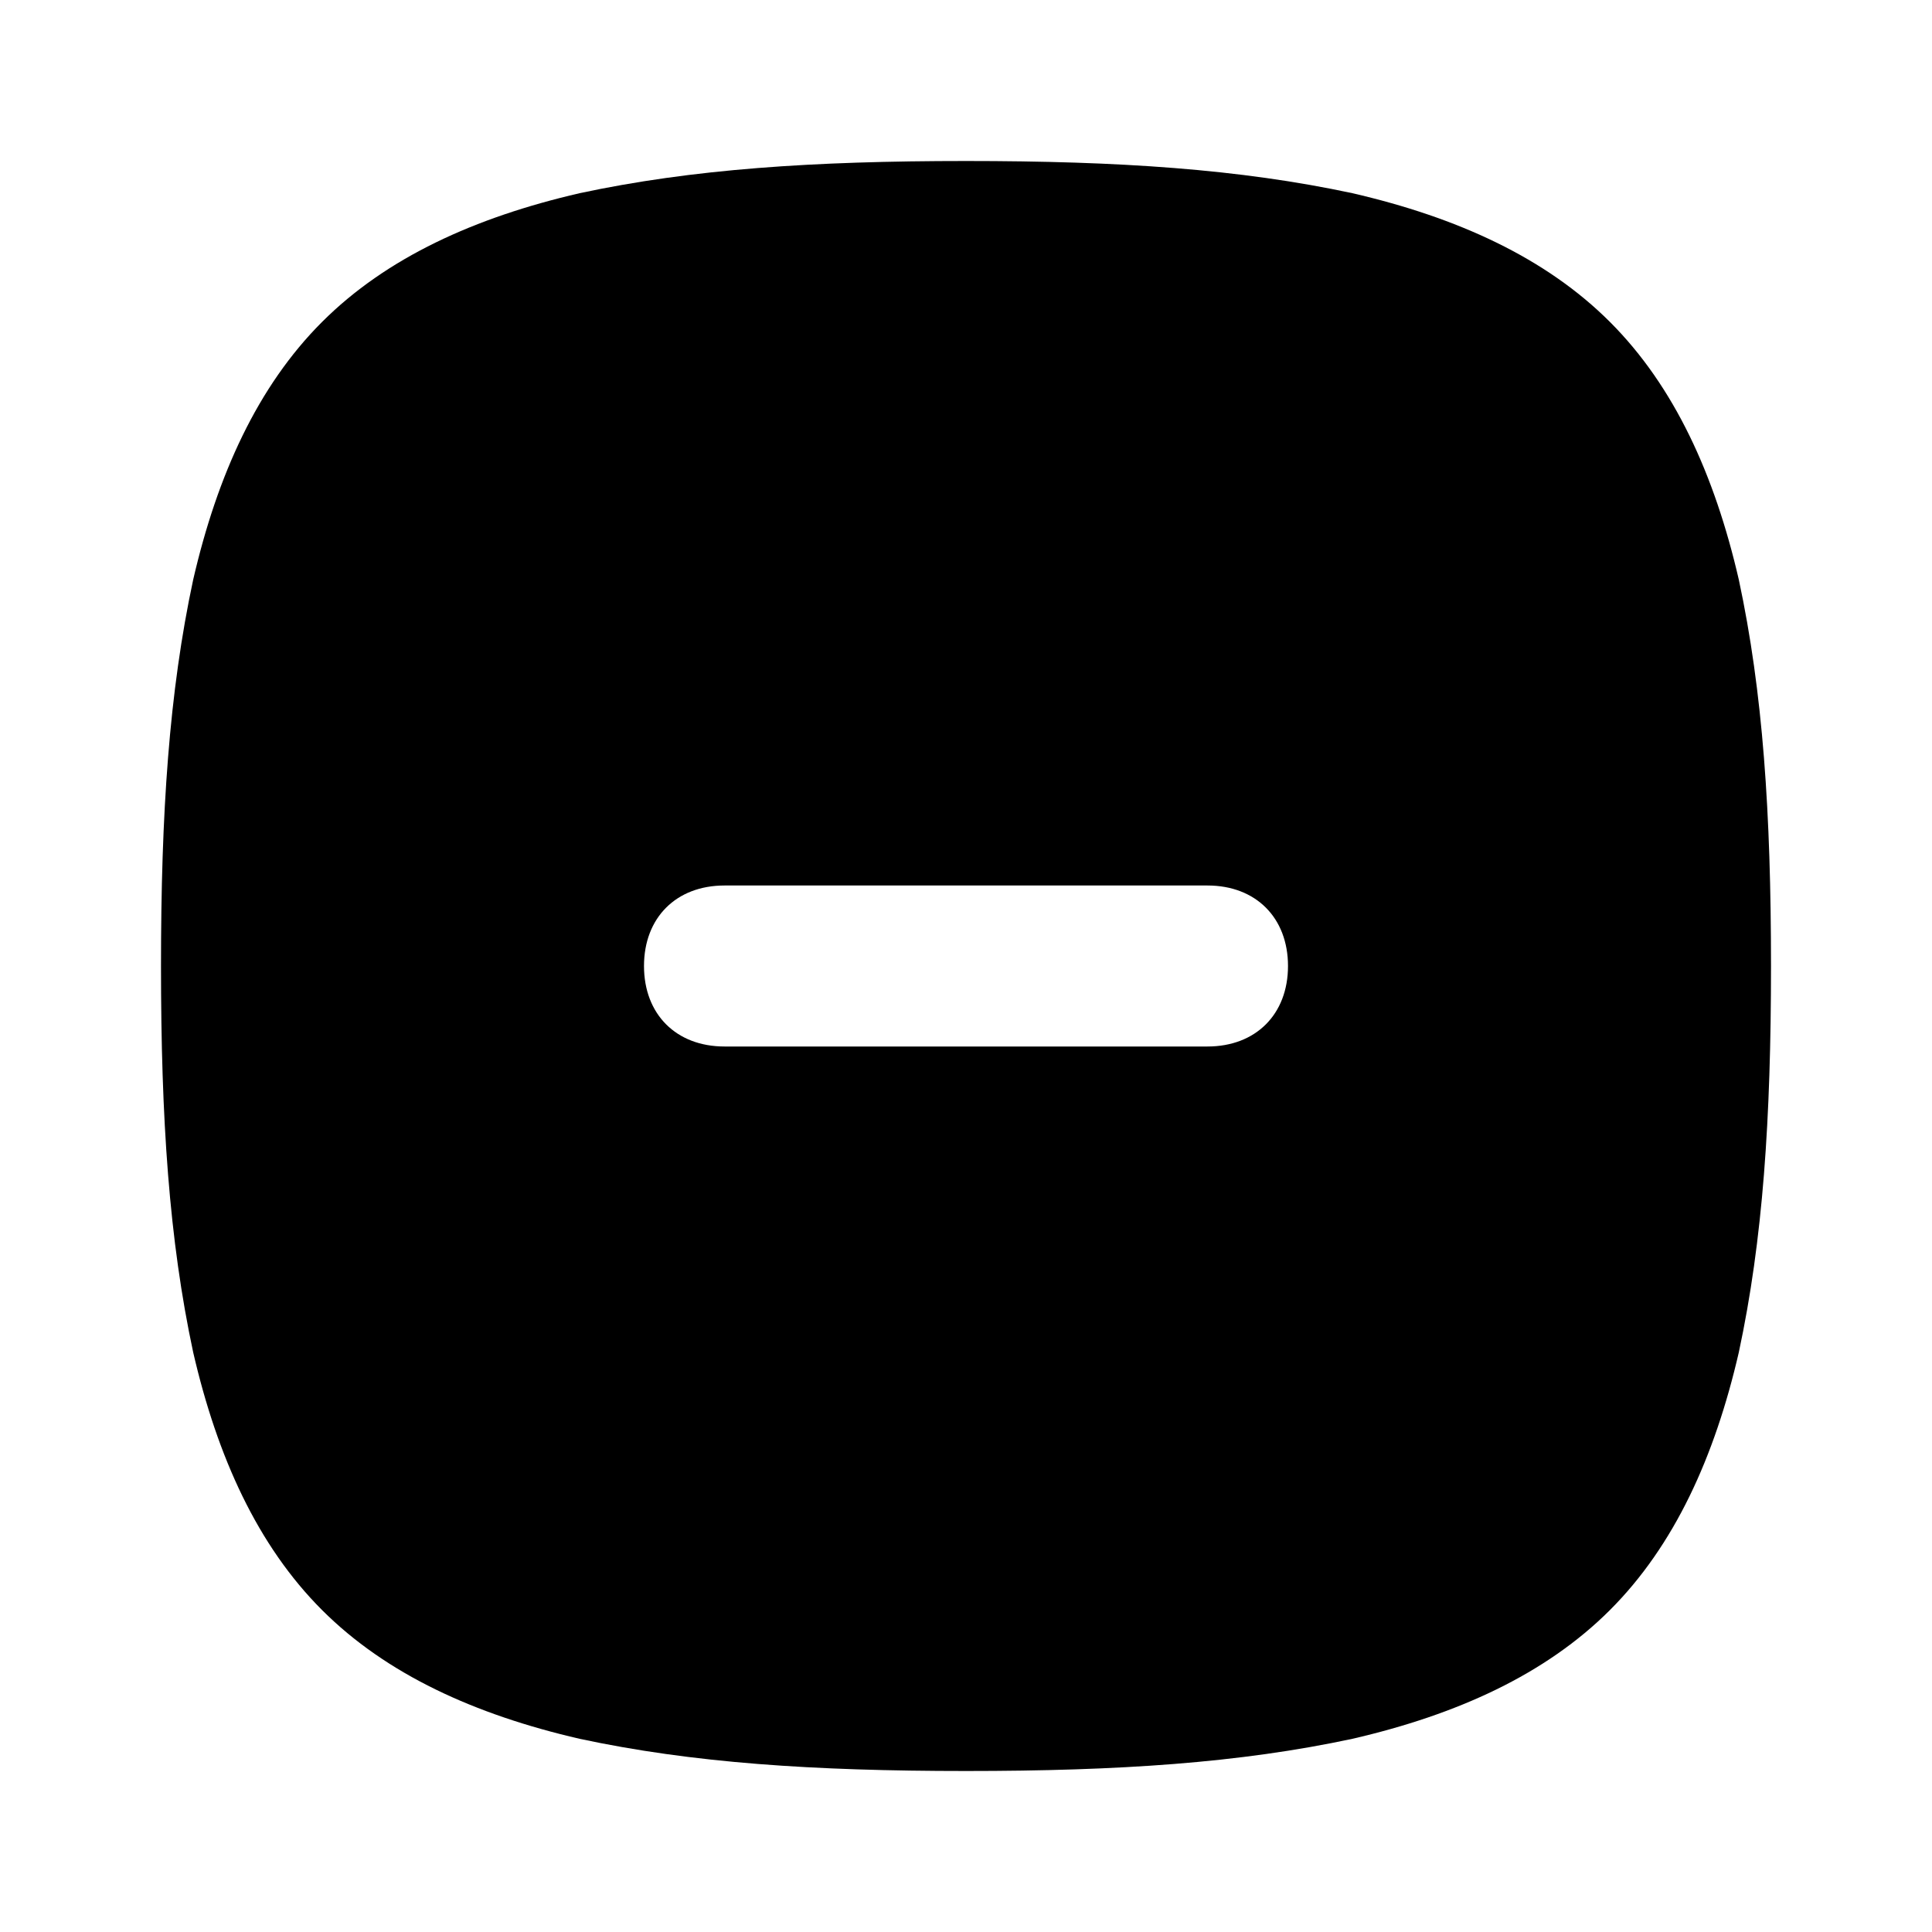
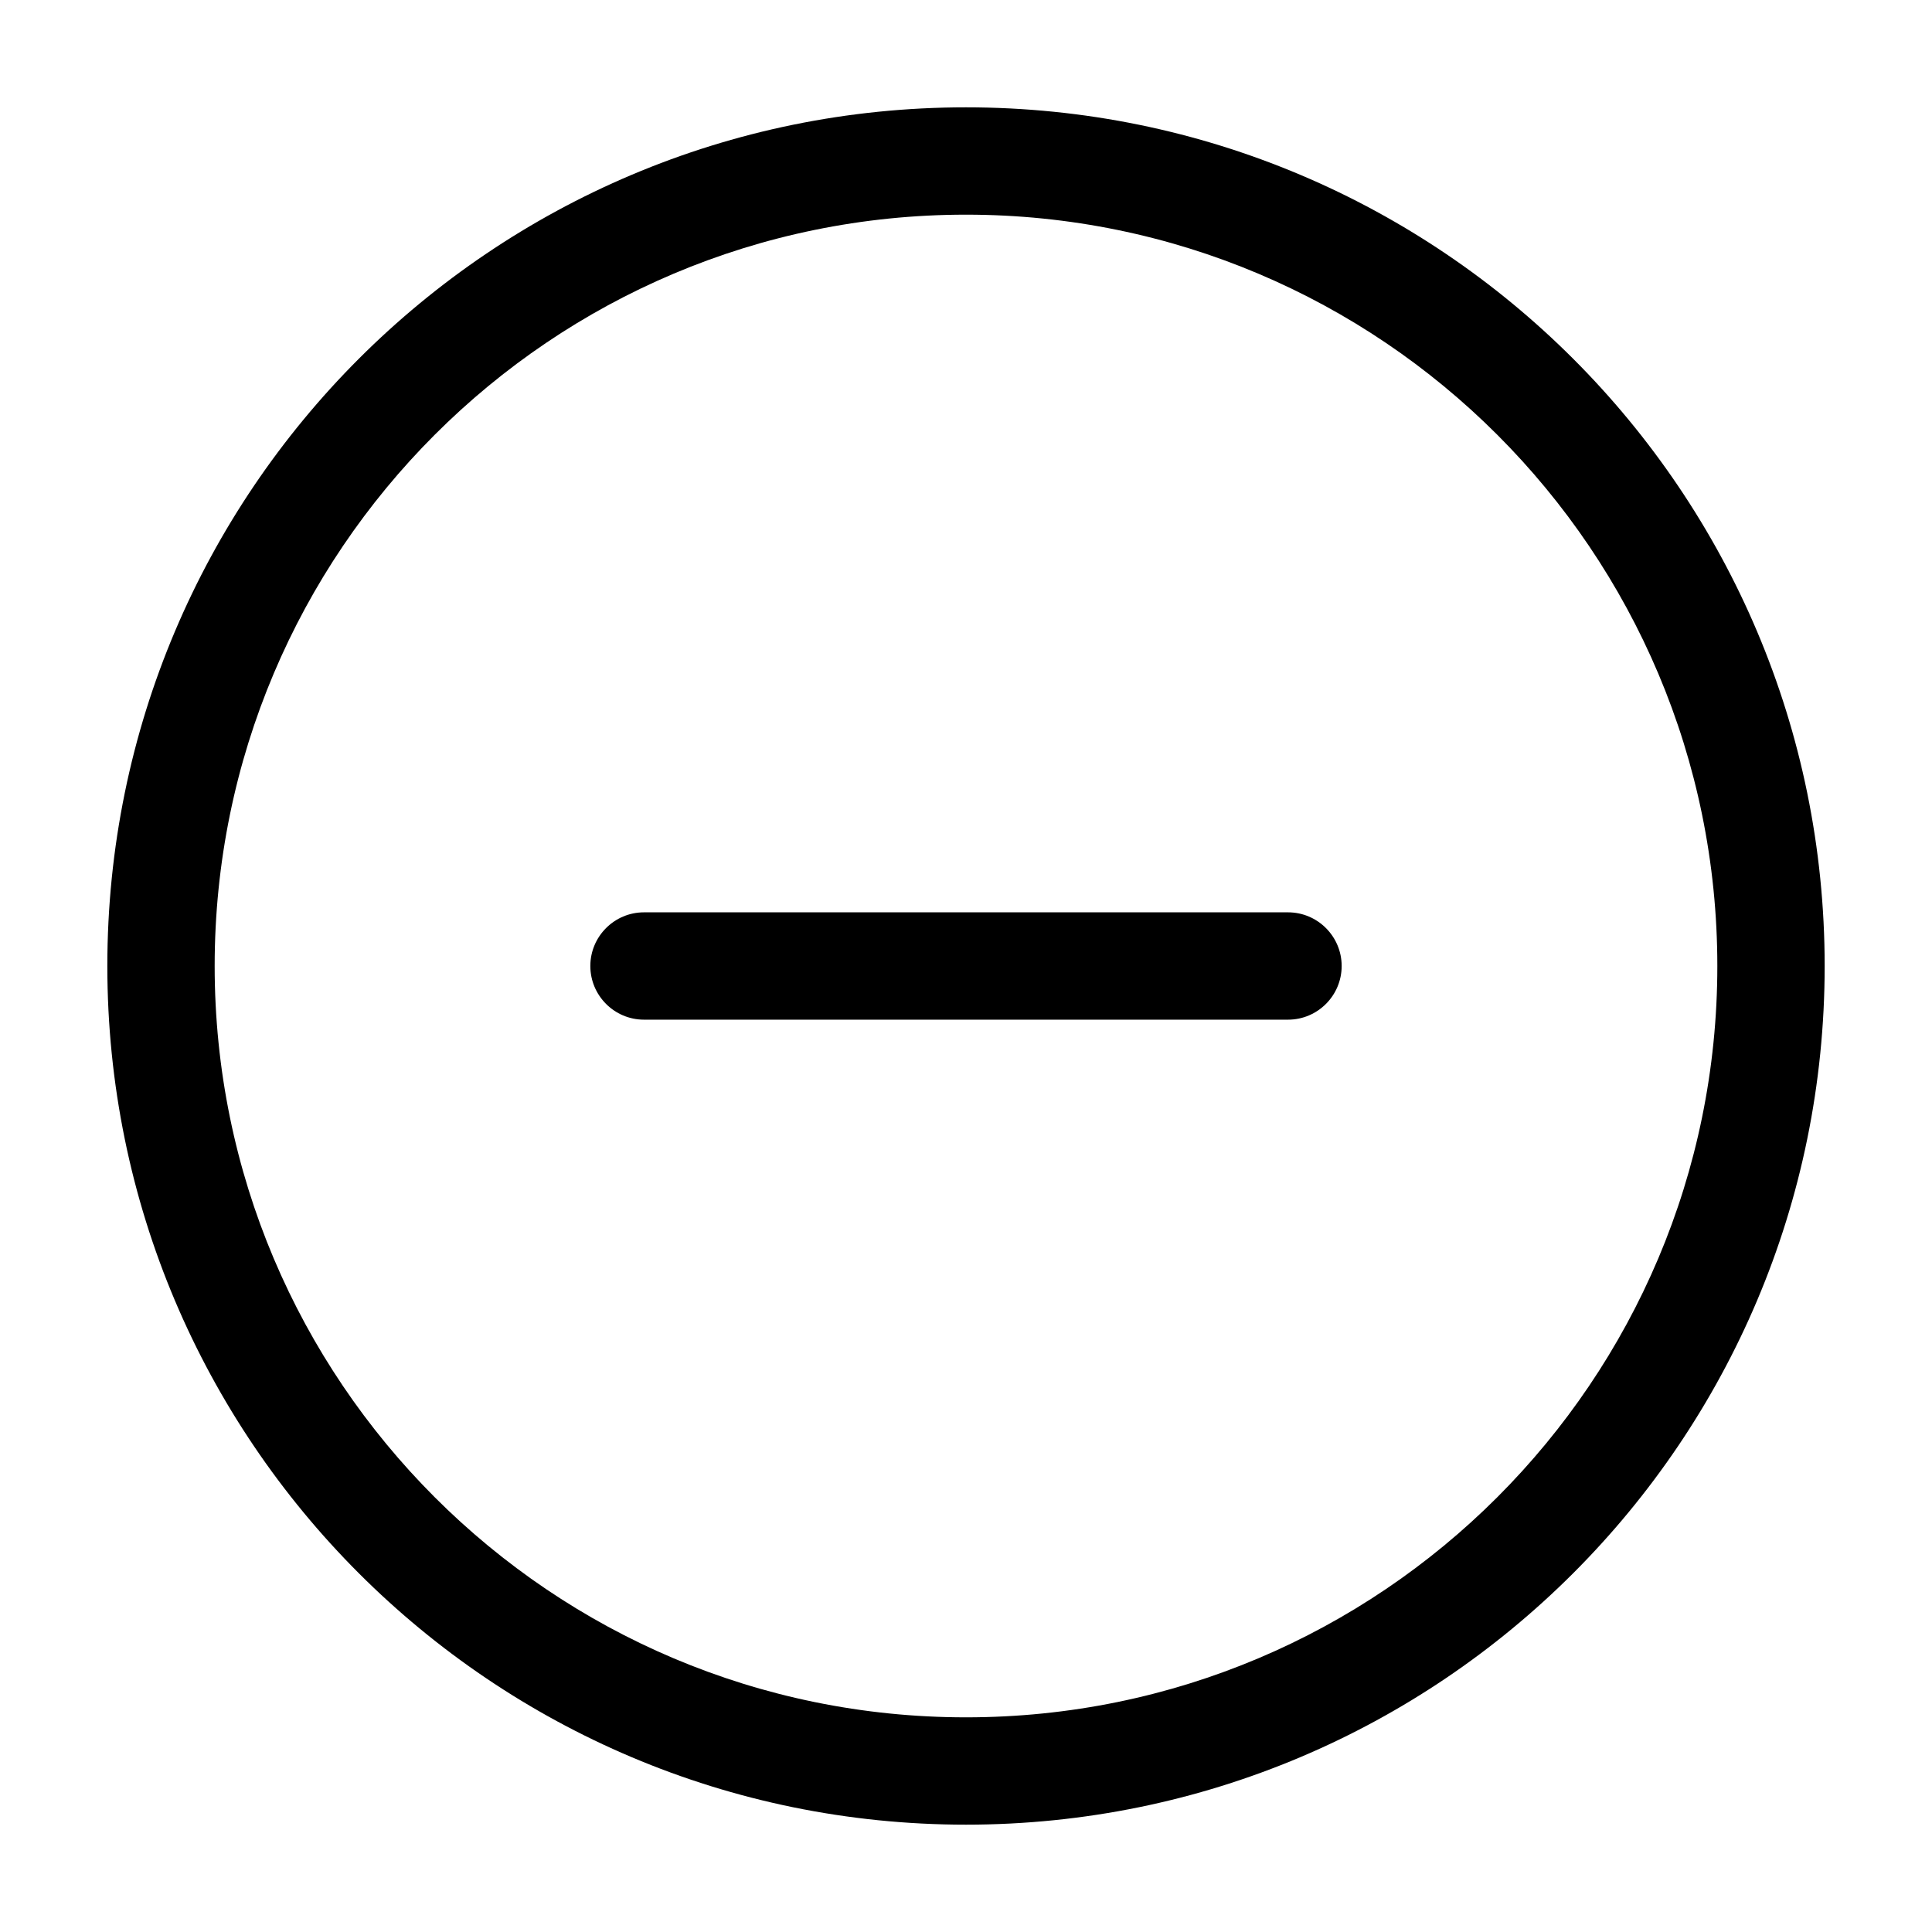
- <svg xmlns="http://www.w3.org/2000/svg" viewBox="0,0,24,24">
-   <path d="M8 12C8 11.4 8.4 11 9 11H15C15.6 11 16 11.4 16 12C16 12.6 15.6 13 15 13H9C8.4 13 8 12.6 8 12ZM7.2 2.4C8.6 2.1 10.1 2 12 2C13.9 2 15.4 2.1 16.8 2.4C18.1 2.7 19.2 3.2 20 4C20.8 4.8 21.3 5.9 21.6 7.2C21.9 8.6 22 10.1 22 12C22 13.9 21.9 15.4 21.6 16.8C21.3 18.1 20.8 19.2 20 20C19.2 20.8 18.1 21.3 16.8 21.6C15.4 21.9 13.9 22 12 22C10.1 22 8.6 21.9 7.2 21.6C5.9 21.3 4.8 20.8 4 20C3.2 19.2 2.7 18.1 2.4 16.8C2.1 15.4 2 13.9 2 12C2 10.1 2.1 8.6 2.4 7.2C2.7 5.9 3.2 4.8 4 4C4.8 3.2 5.9 2.7 7.2 2.4Z" fill-rule="evenodd" />
+ <svg xmlns="http://www.w3.org/2000/svg" viewBox="-2 -2 36 36" version="1.1">
+   <g transform="translate(-516, -1087)">
+     <path d="M532,1117 C524.268,1117 518,1110.73 518,1103 C518,1095.27 524.268,1089 532,1089 C539.732,1089 546,1095.27 546,1103 C546,1110.73 539.732,1117 532,1117 L532,1117 Z M532,1087 C523.163,1087 516,1094.16 516,1103 C516,1111.84 523.163,1119 532,1119 C540.837,1119 548,1111.84 548,1103 C548,1094.16 540.837,1087 532,1087 L532,1087 Z M538,1102 L526,1102 C525.447,1102 525,1102.45 525,1103 C525,1103.55 525.447,1104 526,1104 L538,1104 C538.553,1104 539,1103.55 539,1103 C539,1102.45 538.553,1102 538,1102 L538,1102 Z">
+ 	</path>
+   </g>
</svg>
